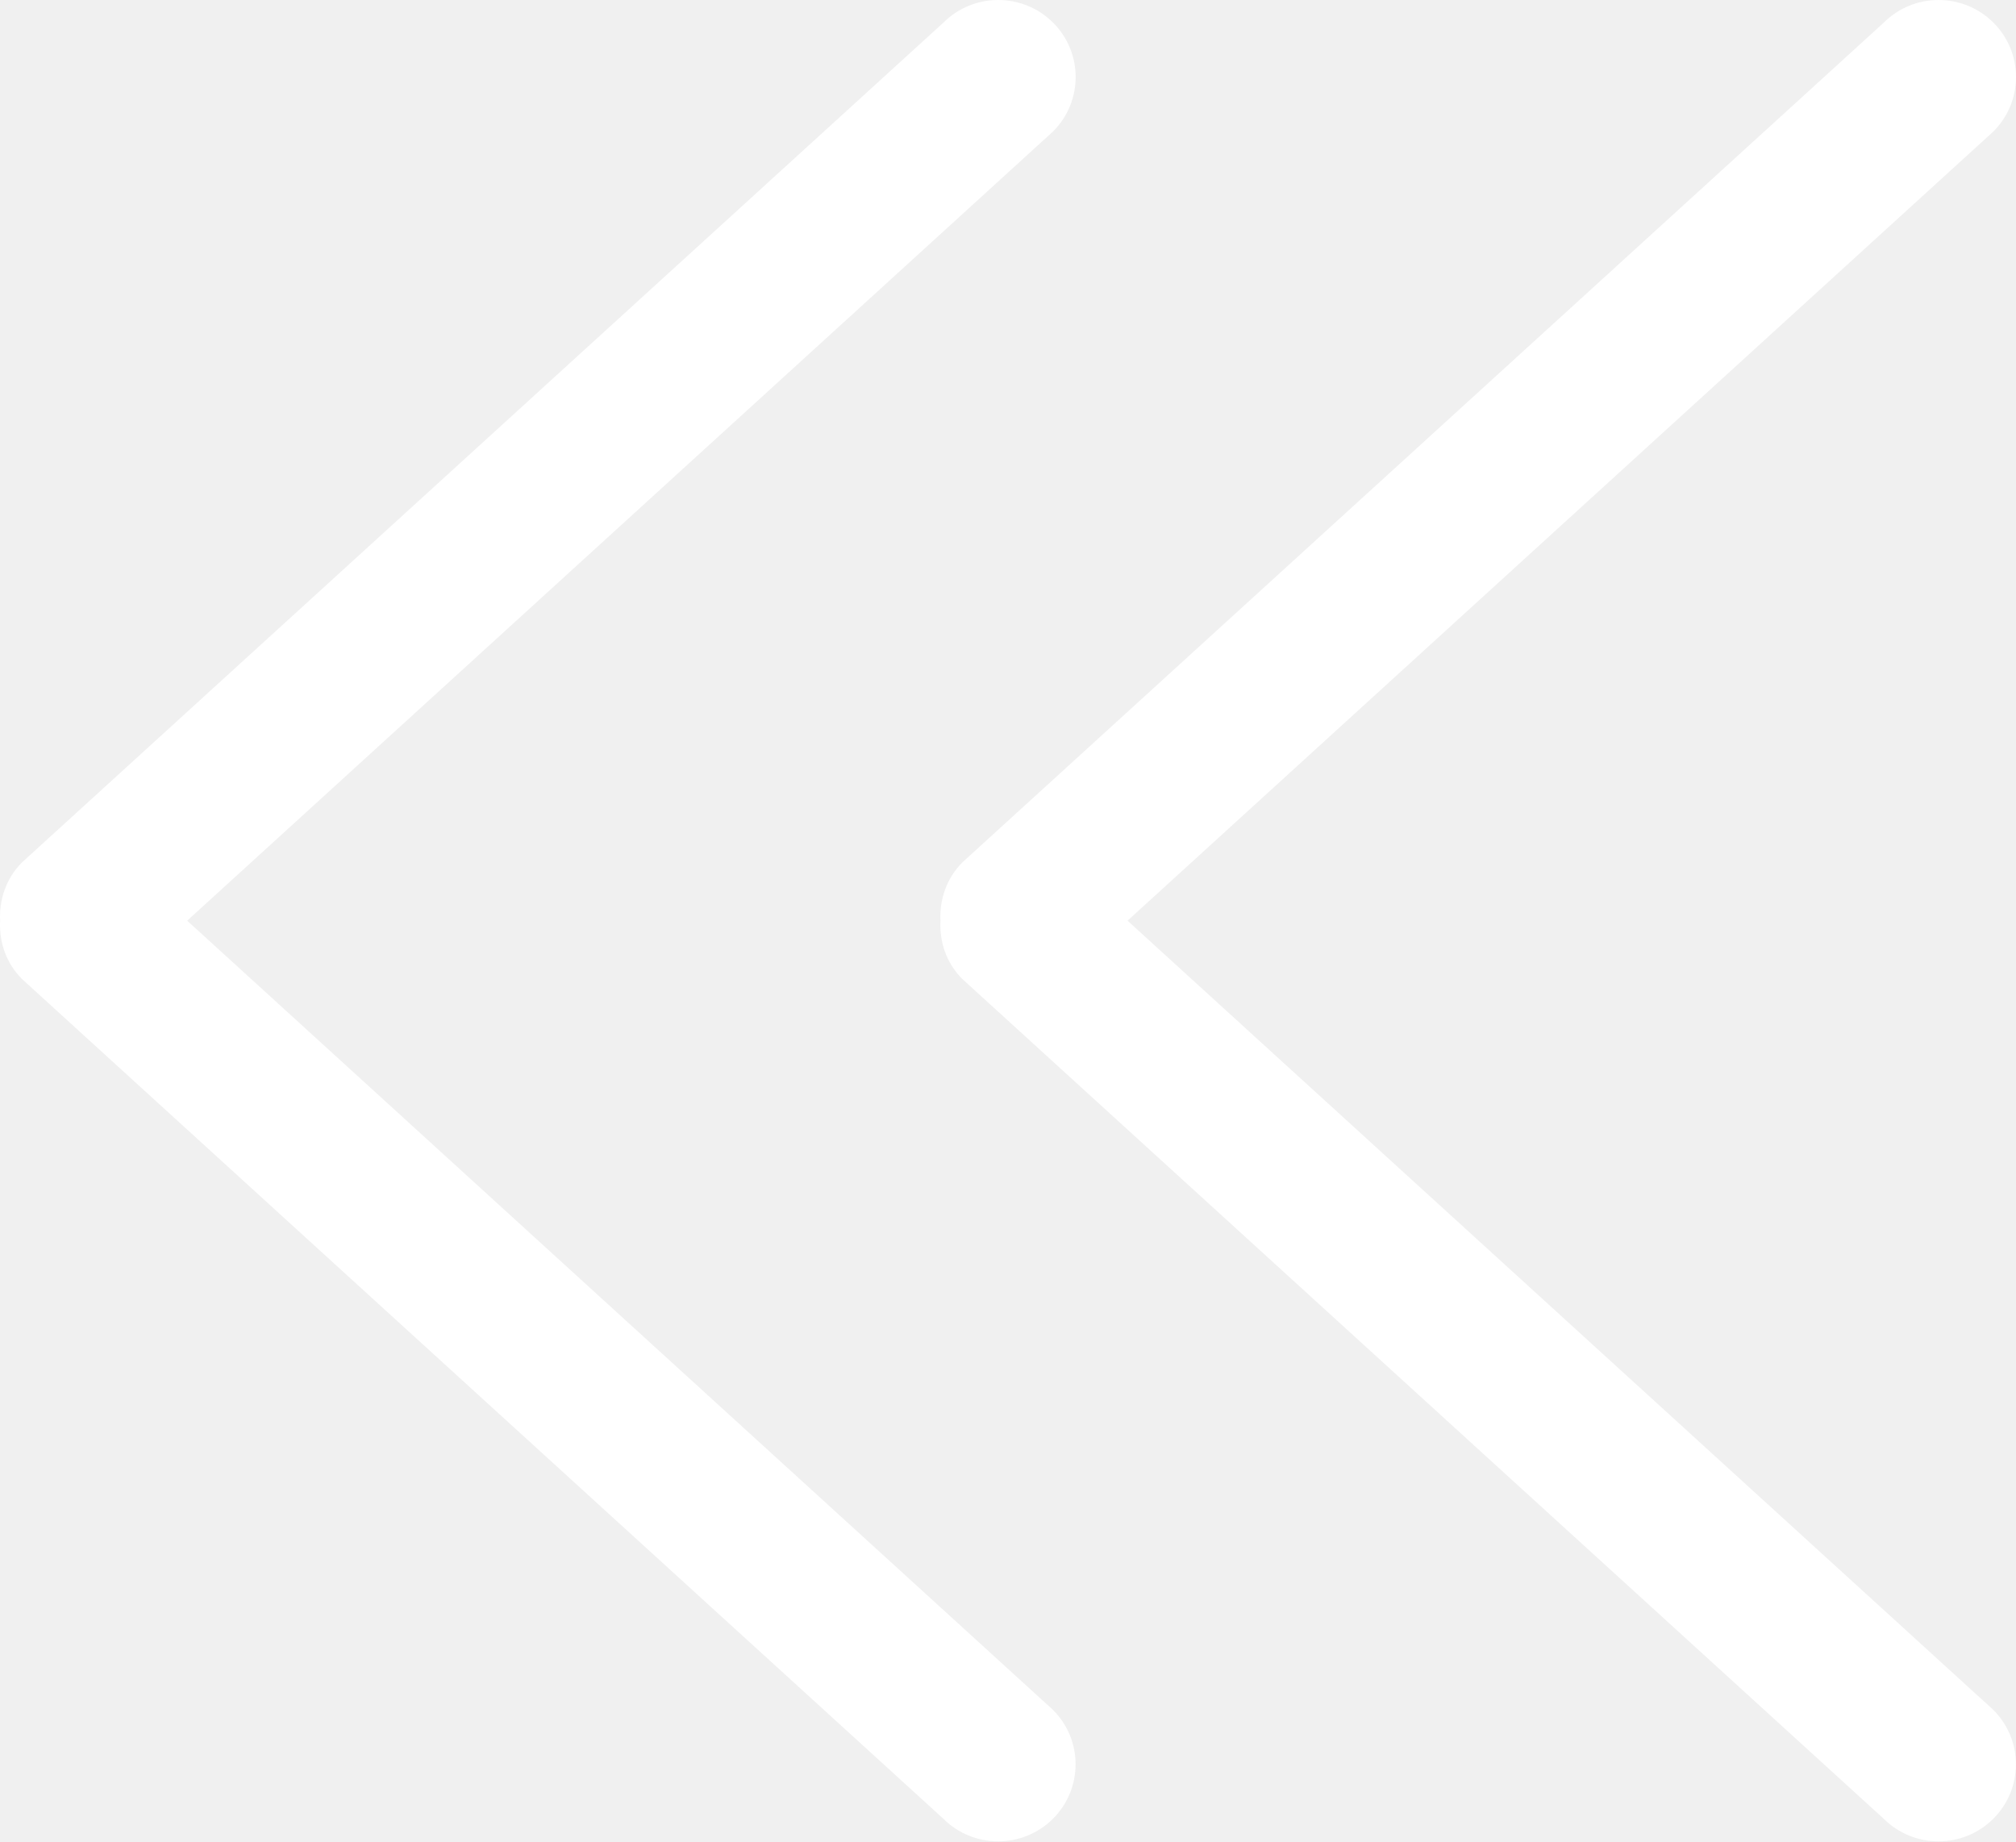
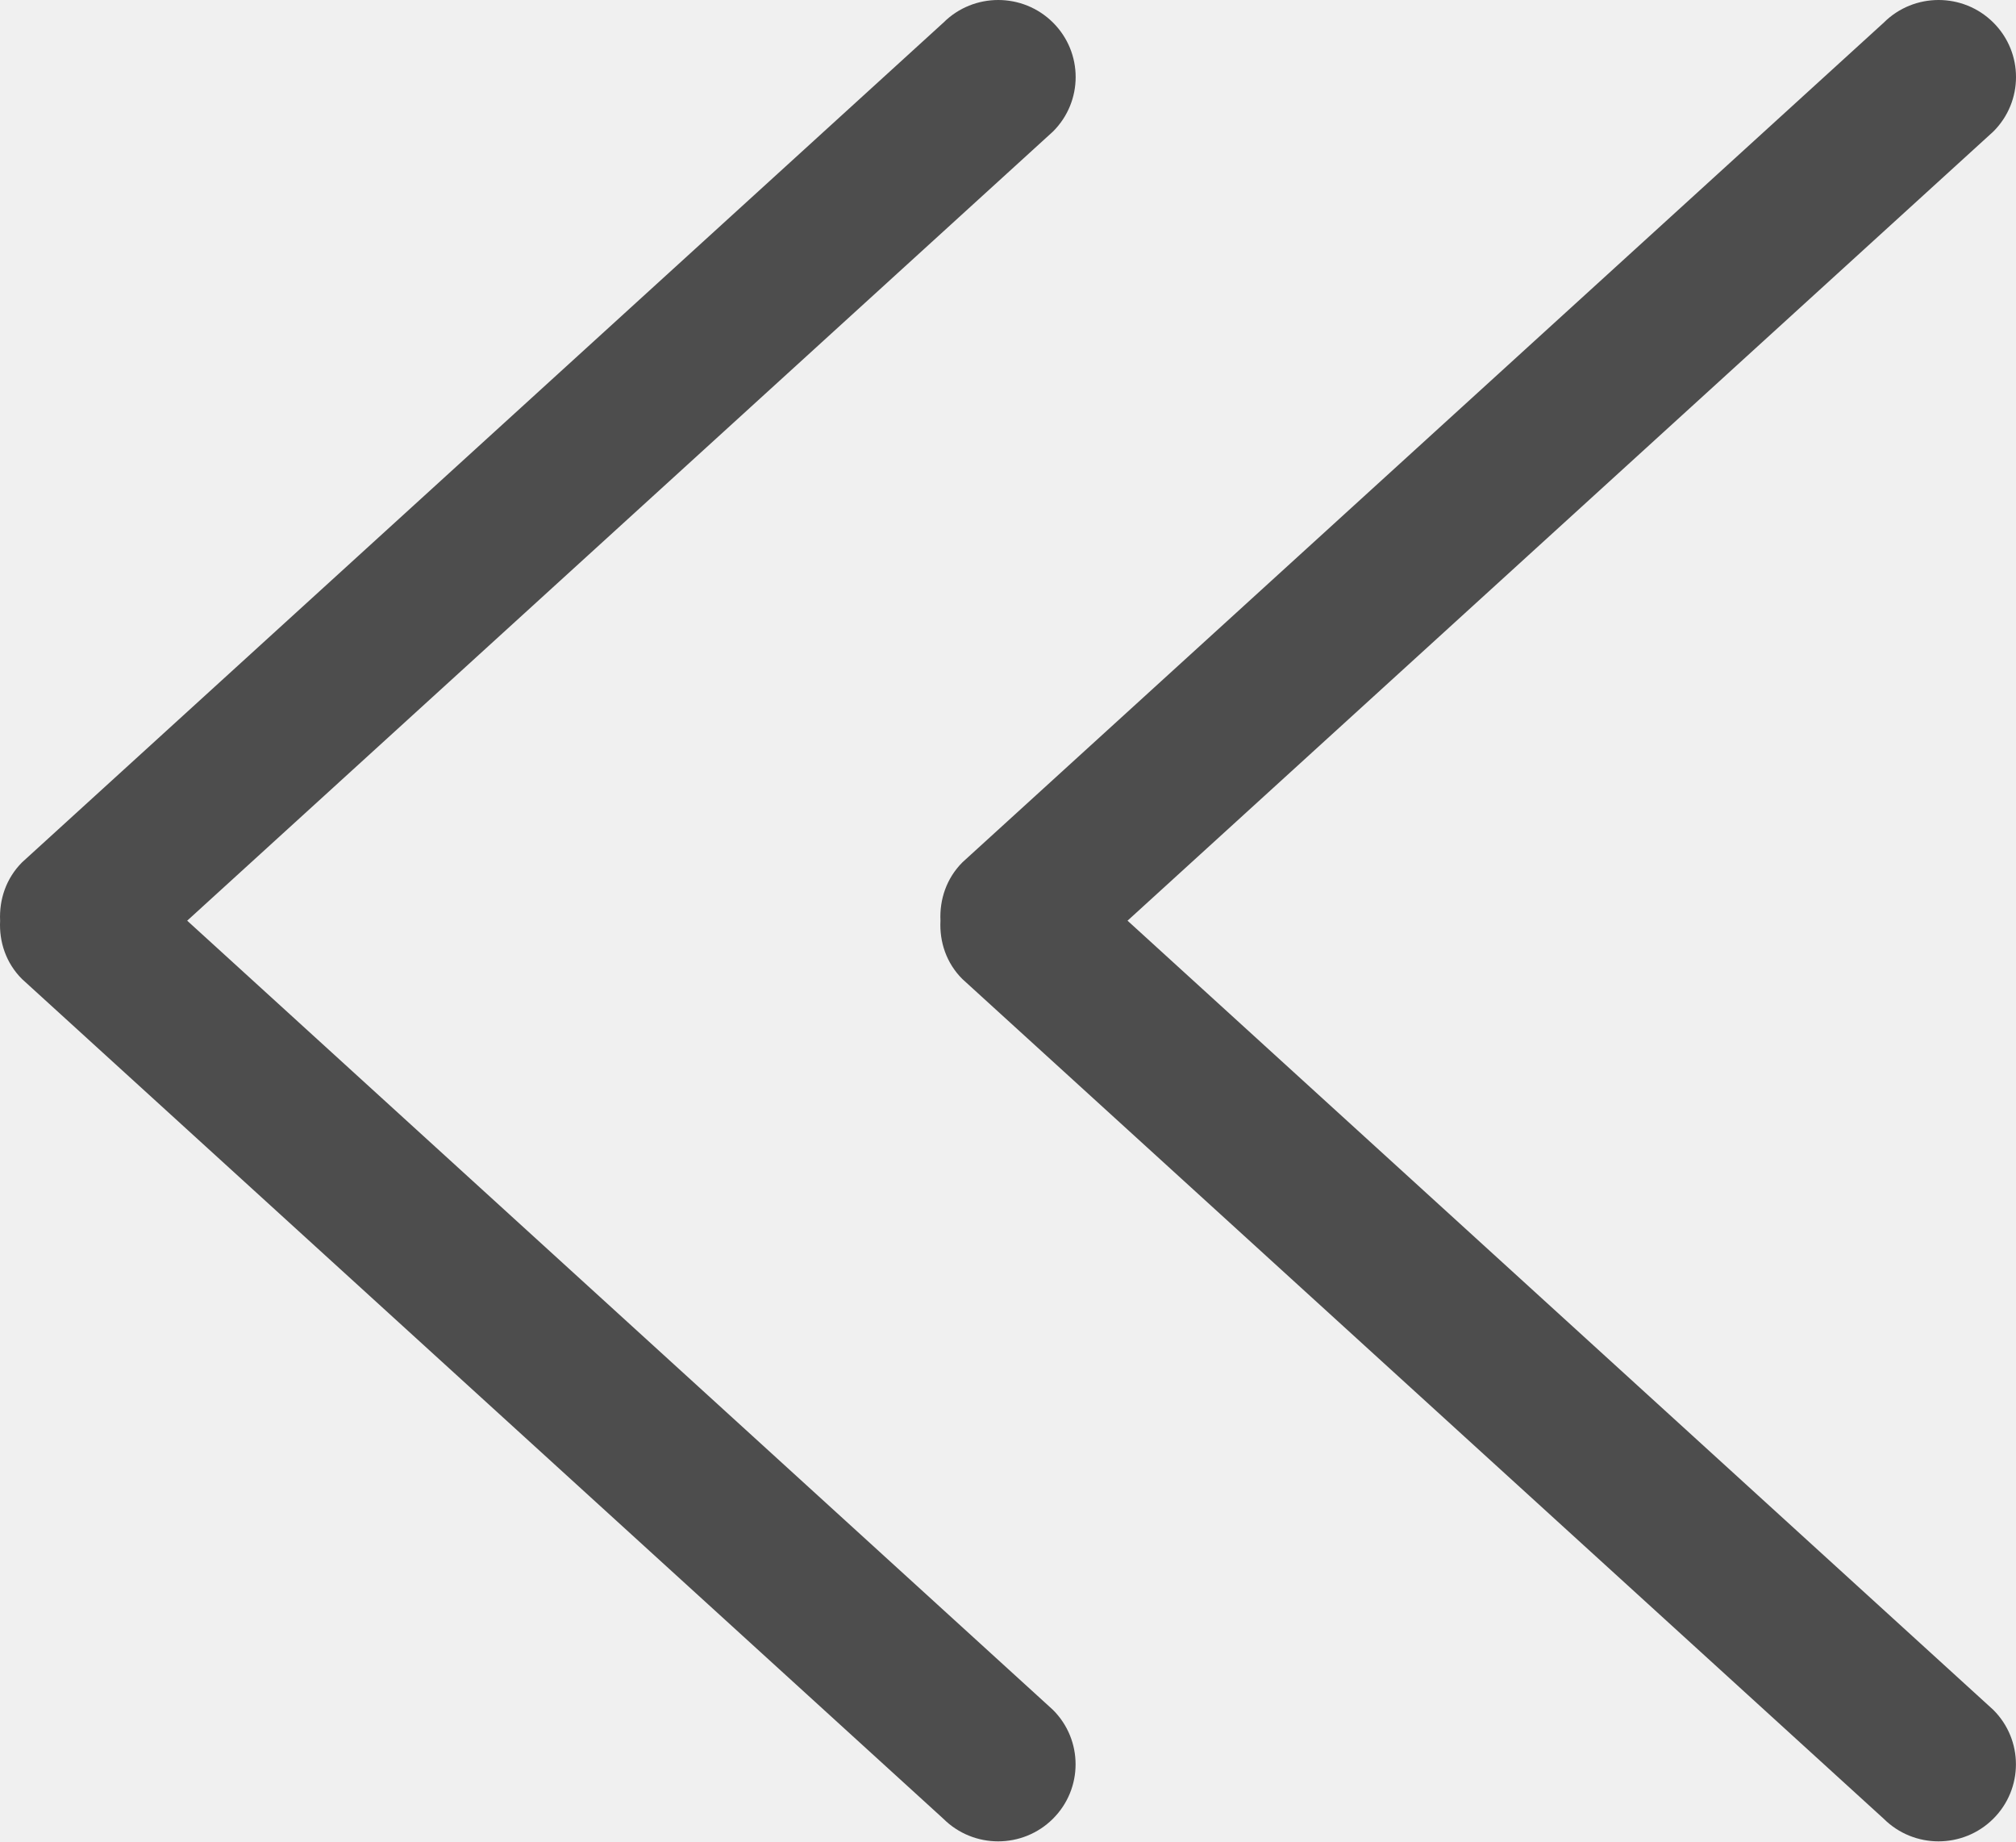
<svg xmlns="http://www.w3.org/2000/svg" version="1.1" id="Capa_1" x="0px" y="0px" width="58" height="52.97" viewBox="0 0 89.722 81.941" xml:space="preserve">
  <defs id="defs42" />
-   <g id="g3" transform="matrix(-0.103457,0,0,0.103457,106.757,0)" style="fill:#ffffff">
-     <g id="_x38_" style="fill:#ffffff">
-       <g id="g6" style="fill:#ffffff">
-         <path d="M 617.858,370.896 221.513,9.705 c -13.006,-12.94 -34.099,-12.94 -47.105,0 -13.006,12.939 -13.006,33.934 0,46.874 L 546.855,396.017 174.441,735.454 c -13.006,12.94 -13.006,33.935 0,46.874 13.006,12.939 34.099,12.939 47.104,0 L 617.891,421.137 c 6.932,-6.898 9.904,-16.043 9.441,-25.087 0.431,-9.078 -2.54,-18.222 -9.474,-25.154 z" id="path8" style="fill:#ffffff" />
+   <g id="g3" transform="matrix(-0.103457,0,0,0.103457,106.757,0)" style="fill:#4d4d4d">
+     <g id="_x38_" style="fill:#4d4d4d">
+       <g id="g6" style="fill:#4d4d4d">
+         <path d="M 617.858,370.896 221.513,9.705 c -13.006,-12.94 -34.099,-12.94 -47.105,0 -13.006,12.939 -13.006,33.934 0,46.874 L 546.855,396.017 174.441,735.454 c -13.006,12.94 -13.006,33.935 0,46.874 13.006,12.939 34.099,12.939 47.104,0 L 617.891,421.137 c 6.932,-6.898 9.904,-16.043 9.441,-25.087 0.431,-9.078 -2.54,-18.222 -9.474,-25.154 z" id="path8" style="fill:#4d4d4d" />
      </g>
    </g>
  </g>
  <g id="g10" transform="translate(-152.278,-710.0914)" />
  <g id="g12" transform="translate(-152.278,-710.0914)" />
  <g id="g14" transform="translate(-152.278,-710.0914)" />
  <g id="g16" transform="translate(-152.278,-710.0914)" />
  <g id="g18" transform="translate(-152.278,-710.0914)" />
  <g id="g20" transform="translate(-152.278,-710.0914)" />
  <g id="g22" transform="translate(-152.278,-710.0914)" />
  <g id="g24" transform="translate(-152.278,-710.0914)" />
  <g id="g26" transform="translate(-152.278,-710.0914)" />
  <g id="g28" transform="translate(-152.278,-710.0914)" />
  <g id="g30" transform="translate(-152.278,-710.0914)" />
  <g id="g32" transform="translate(-152.278,-710.0914)" />
  <g id="g34" transform="translate(-152.278,-710.0914)" />
  <g id="g36" transform="translate(-152.278,-710.0914)" />
  <g id="g38" transform="translate(-152.278,-710.0914)" />
-   <g transform="matrix(-0.103457,0,0,0.103457,64.90669,0)" id="g3-3" style="fill:#ffffff">
-     <g id="_x38_-6" style="fill:#ffffff">
-       <g id="g6-7" style="fill:#ffffff">
-         <path style="fill:#ffffff" d="M 617.858,370.896 221.513,9.705 c -13.006,-12.94 -34.099,-12.94 -47.105,0 -13.006,12.939 -13.006,33.934 0,46.874 L 546.855,396.017 174.441,735.454 c -13.006,12.94 -13.006,33.935 0,46.874 13.006,12.939 34.099,12.939 47.104,0 L 617.891,421.137 c 6.932,-6.898 9.904,-16.043 9.441,-25.087 0.431,-9.078 -2.54,-18.222 -9.474,-25.154 z" id="path8-5" />
+   <g transform="matrix(-0.103457,0,0,0.103457,64.90669,0)" id="g3-3" style="fill:#4d4d4d">
+     <g id="_x38_-6" style="fill:#4d4d4d">
+       <g id="g6-7" style="fill:#4d4d4d">
+         <path style="fill:#4d4d4d" d="M 617.858,370.896 221.513,9.705 c -13.006,-12.94 -34.099,-12.94 -47.105,0 -13.006,12.939 -13.006,33.934 0,46.874 L 546.855,396.017 174.441,735.454 c -13.006,12.94 -13.006,33.935 0,46.874 13.006,12.939 34.099,12.939 47.104,0 L 617.891,421.137 c 6.932,-6.898 9.904,-16.043 9.441,-25.087 0.431,-9.078 -2.54,-18.222 -9.474,-25.154 z" id="path8-5" />
      </g>
    </g>
  </g>
</svg>
